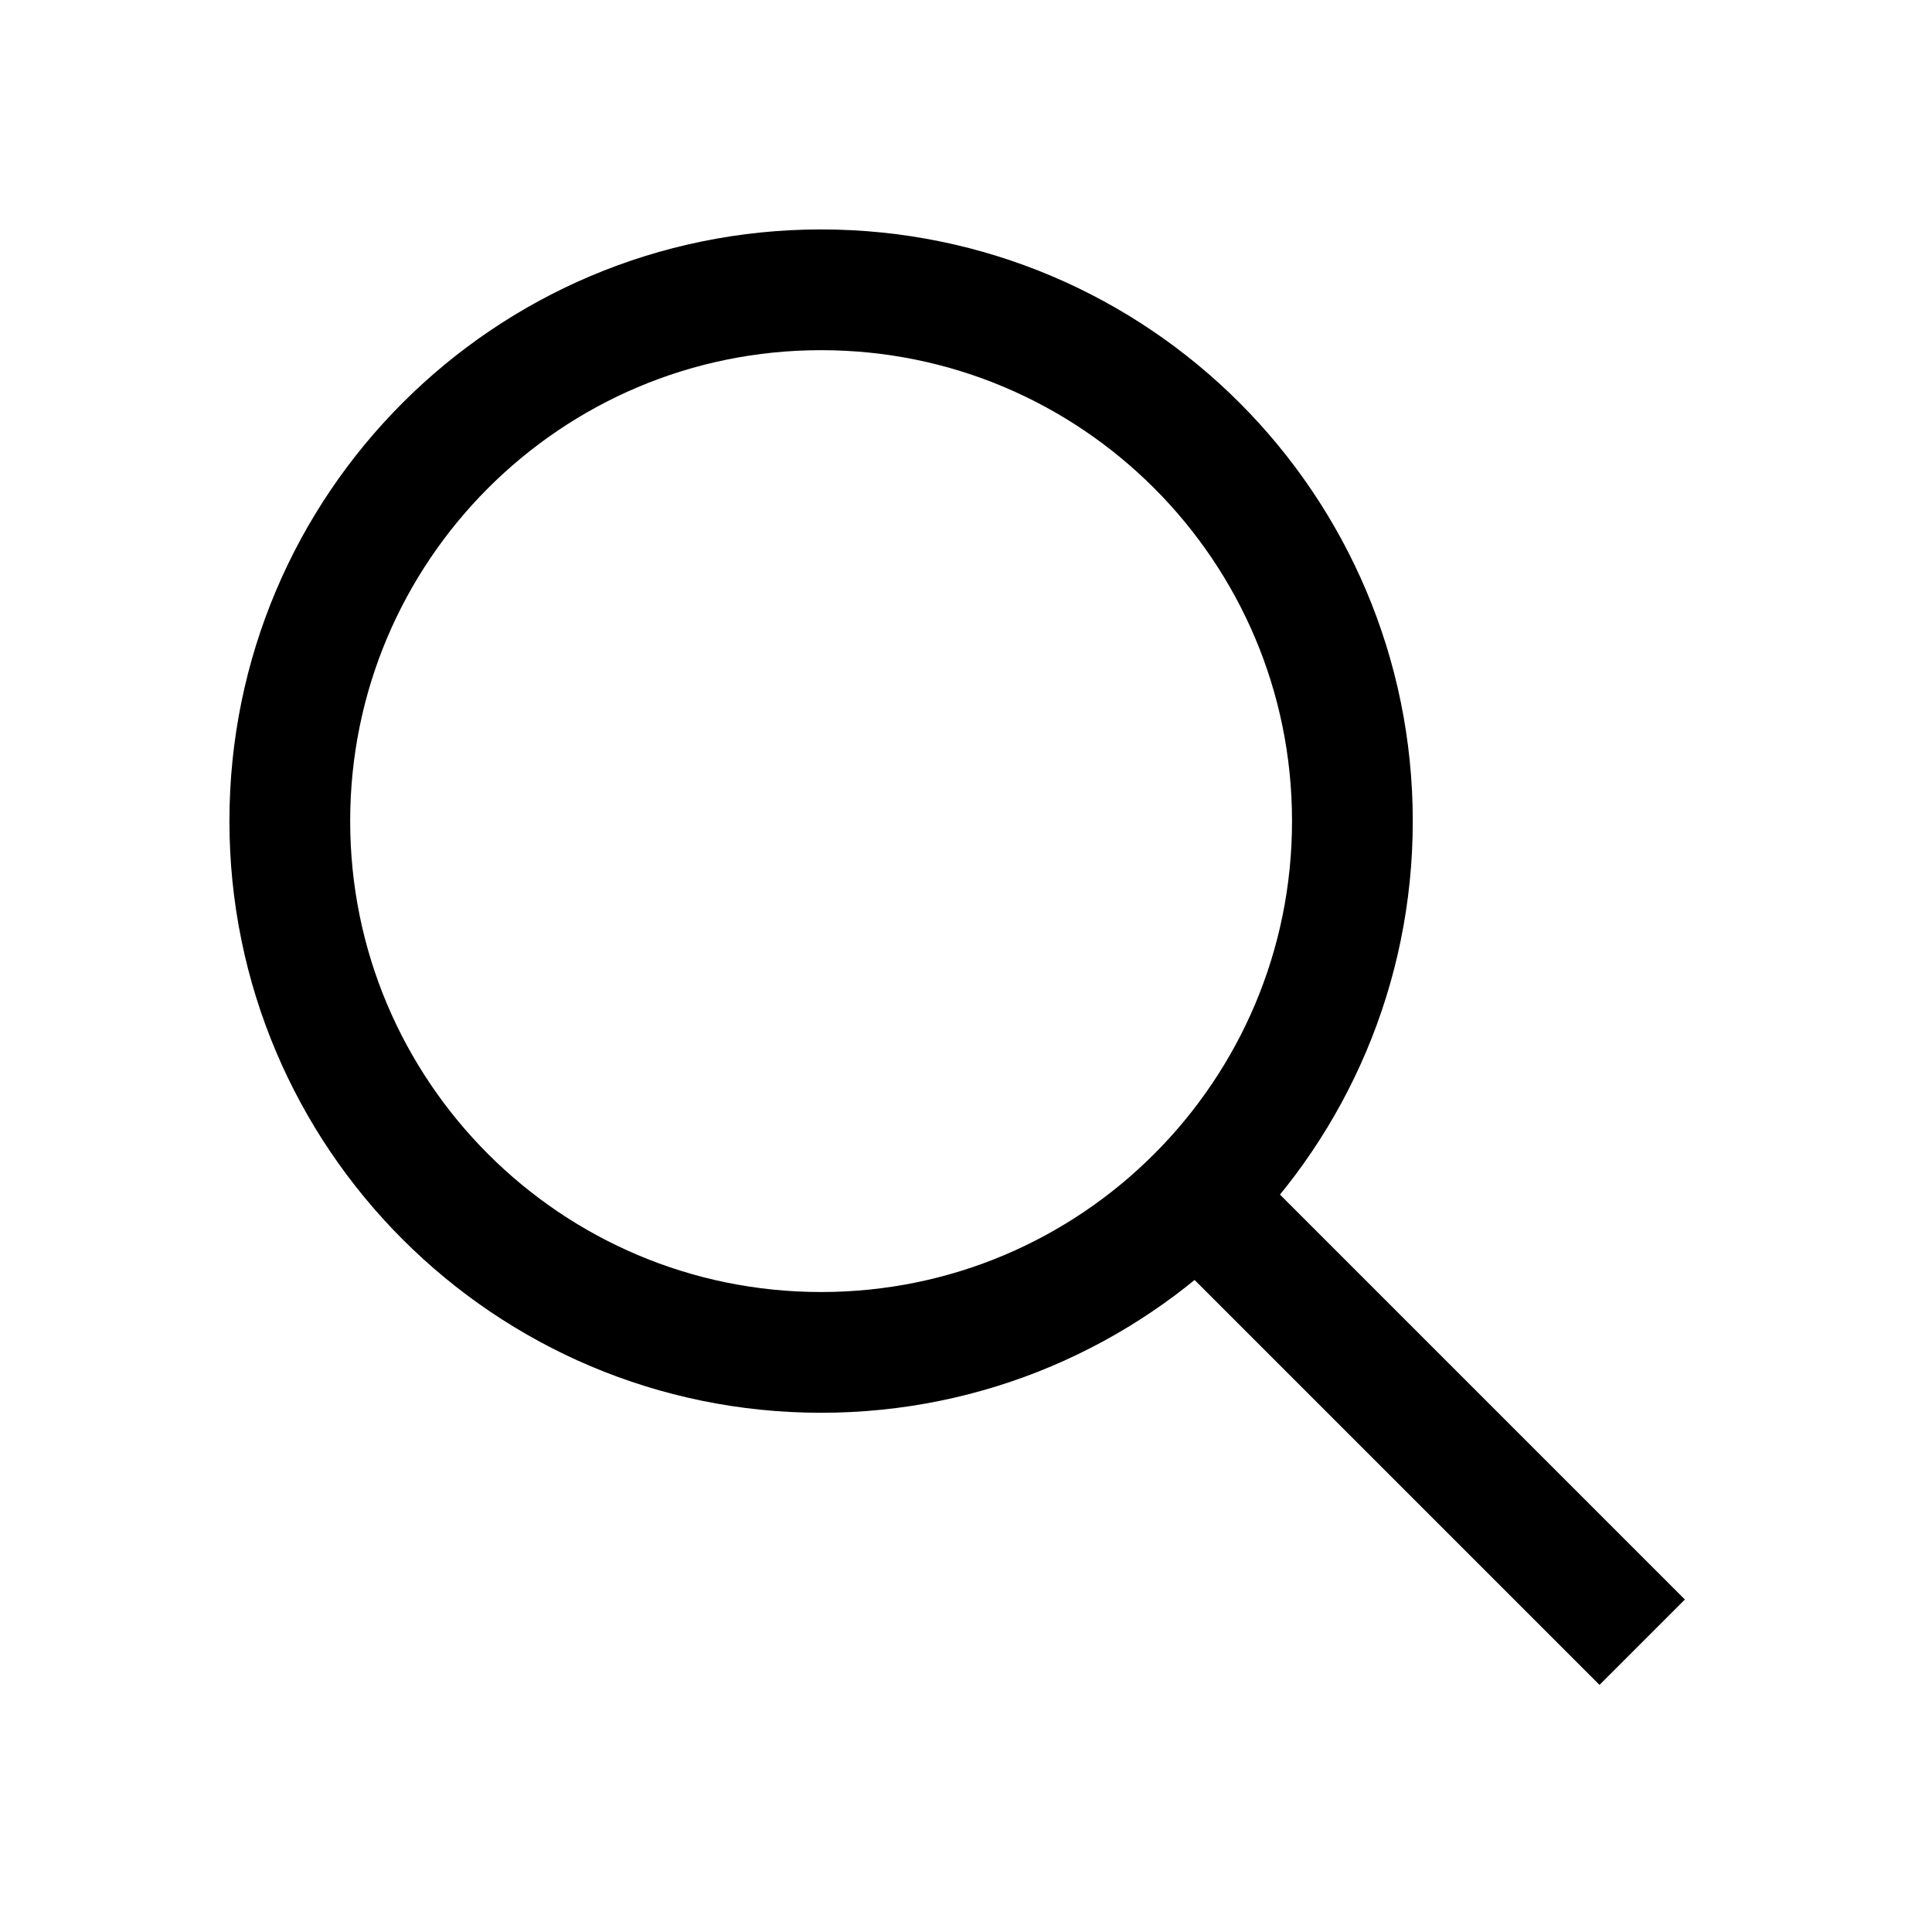
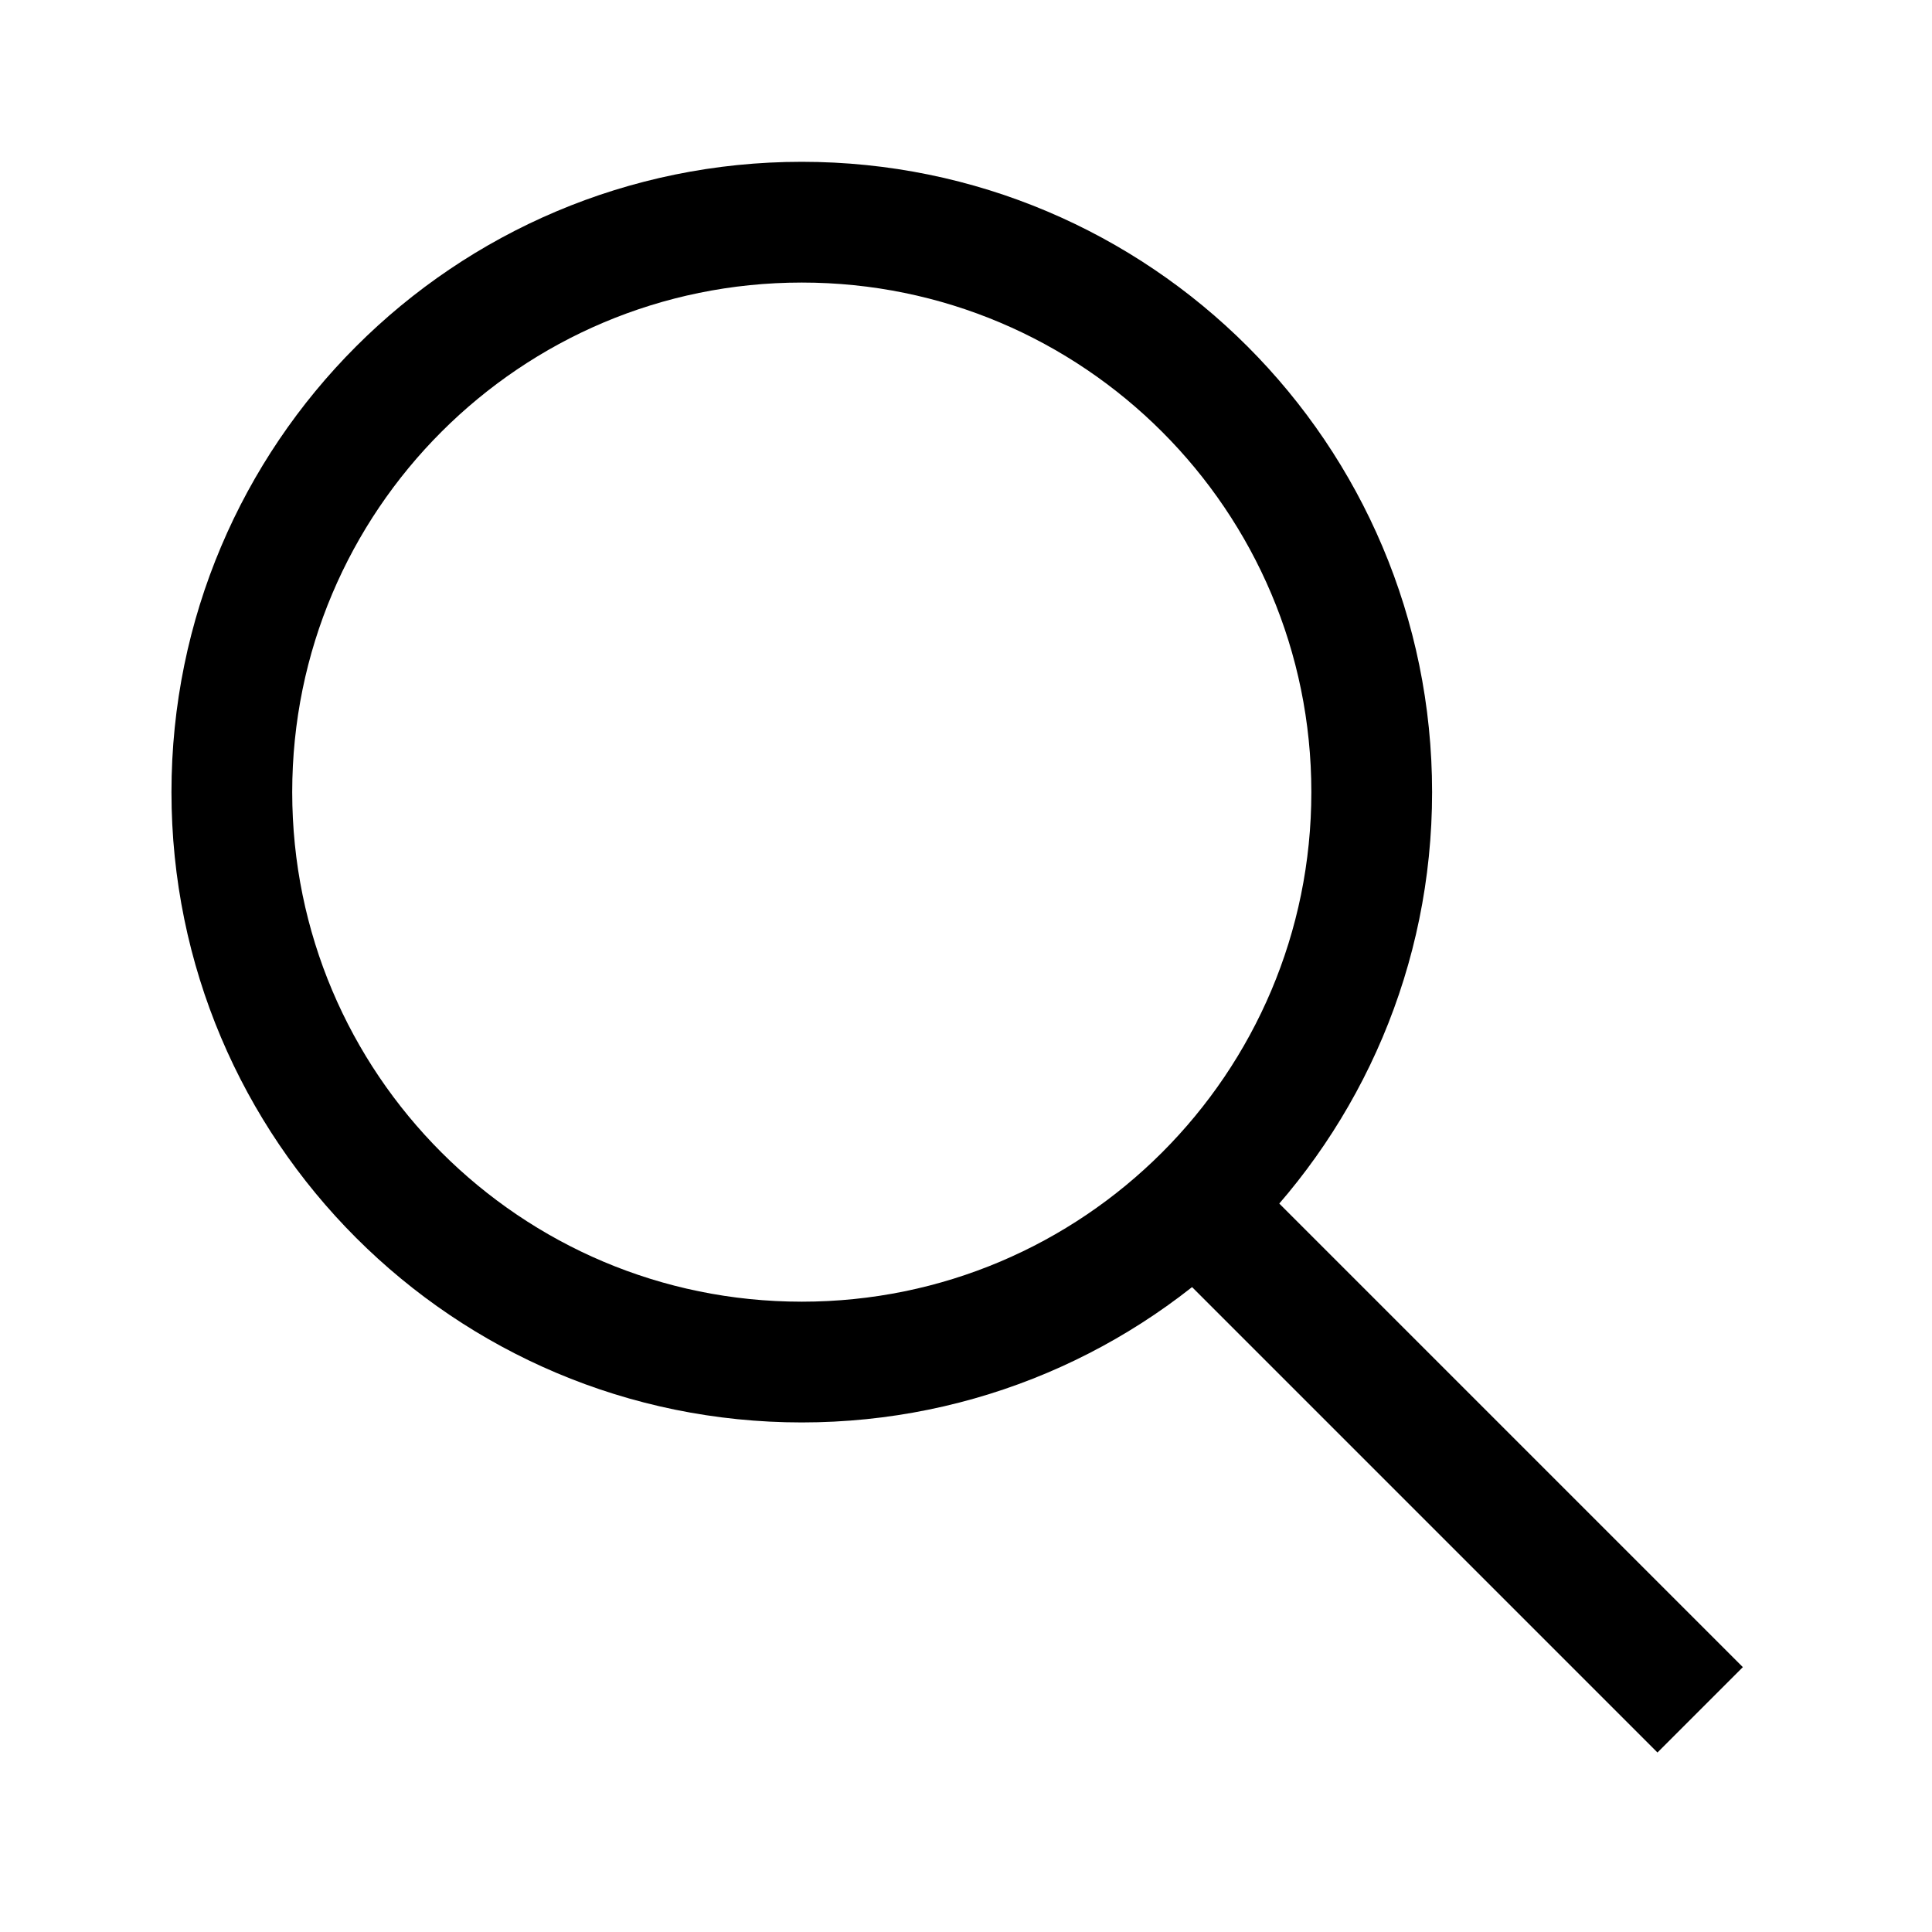
<svg xmlns="http://www.w3.org/2000/svg" class="svg-icon svg-search" viewBox="0 0 20 20">
  <g stroke-width="1.25" fill="none" stroke="#000">
-     <circle cx="8.5" cy="8.5" r="5.5" />
-   </g>
-   <g stroke-width="1.25" fill="none" stroke="#000">
-     <path d="M12.5 12.5l4.5 4.5" />
+     <circle cx="8.3" cy="8.2" r="5.9" />
+     <line x1="12.4" x2="17.6" y1="12.5" y2="17.7" />
  </g>
</svg>
